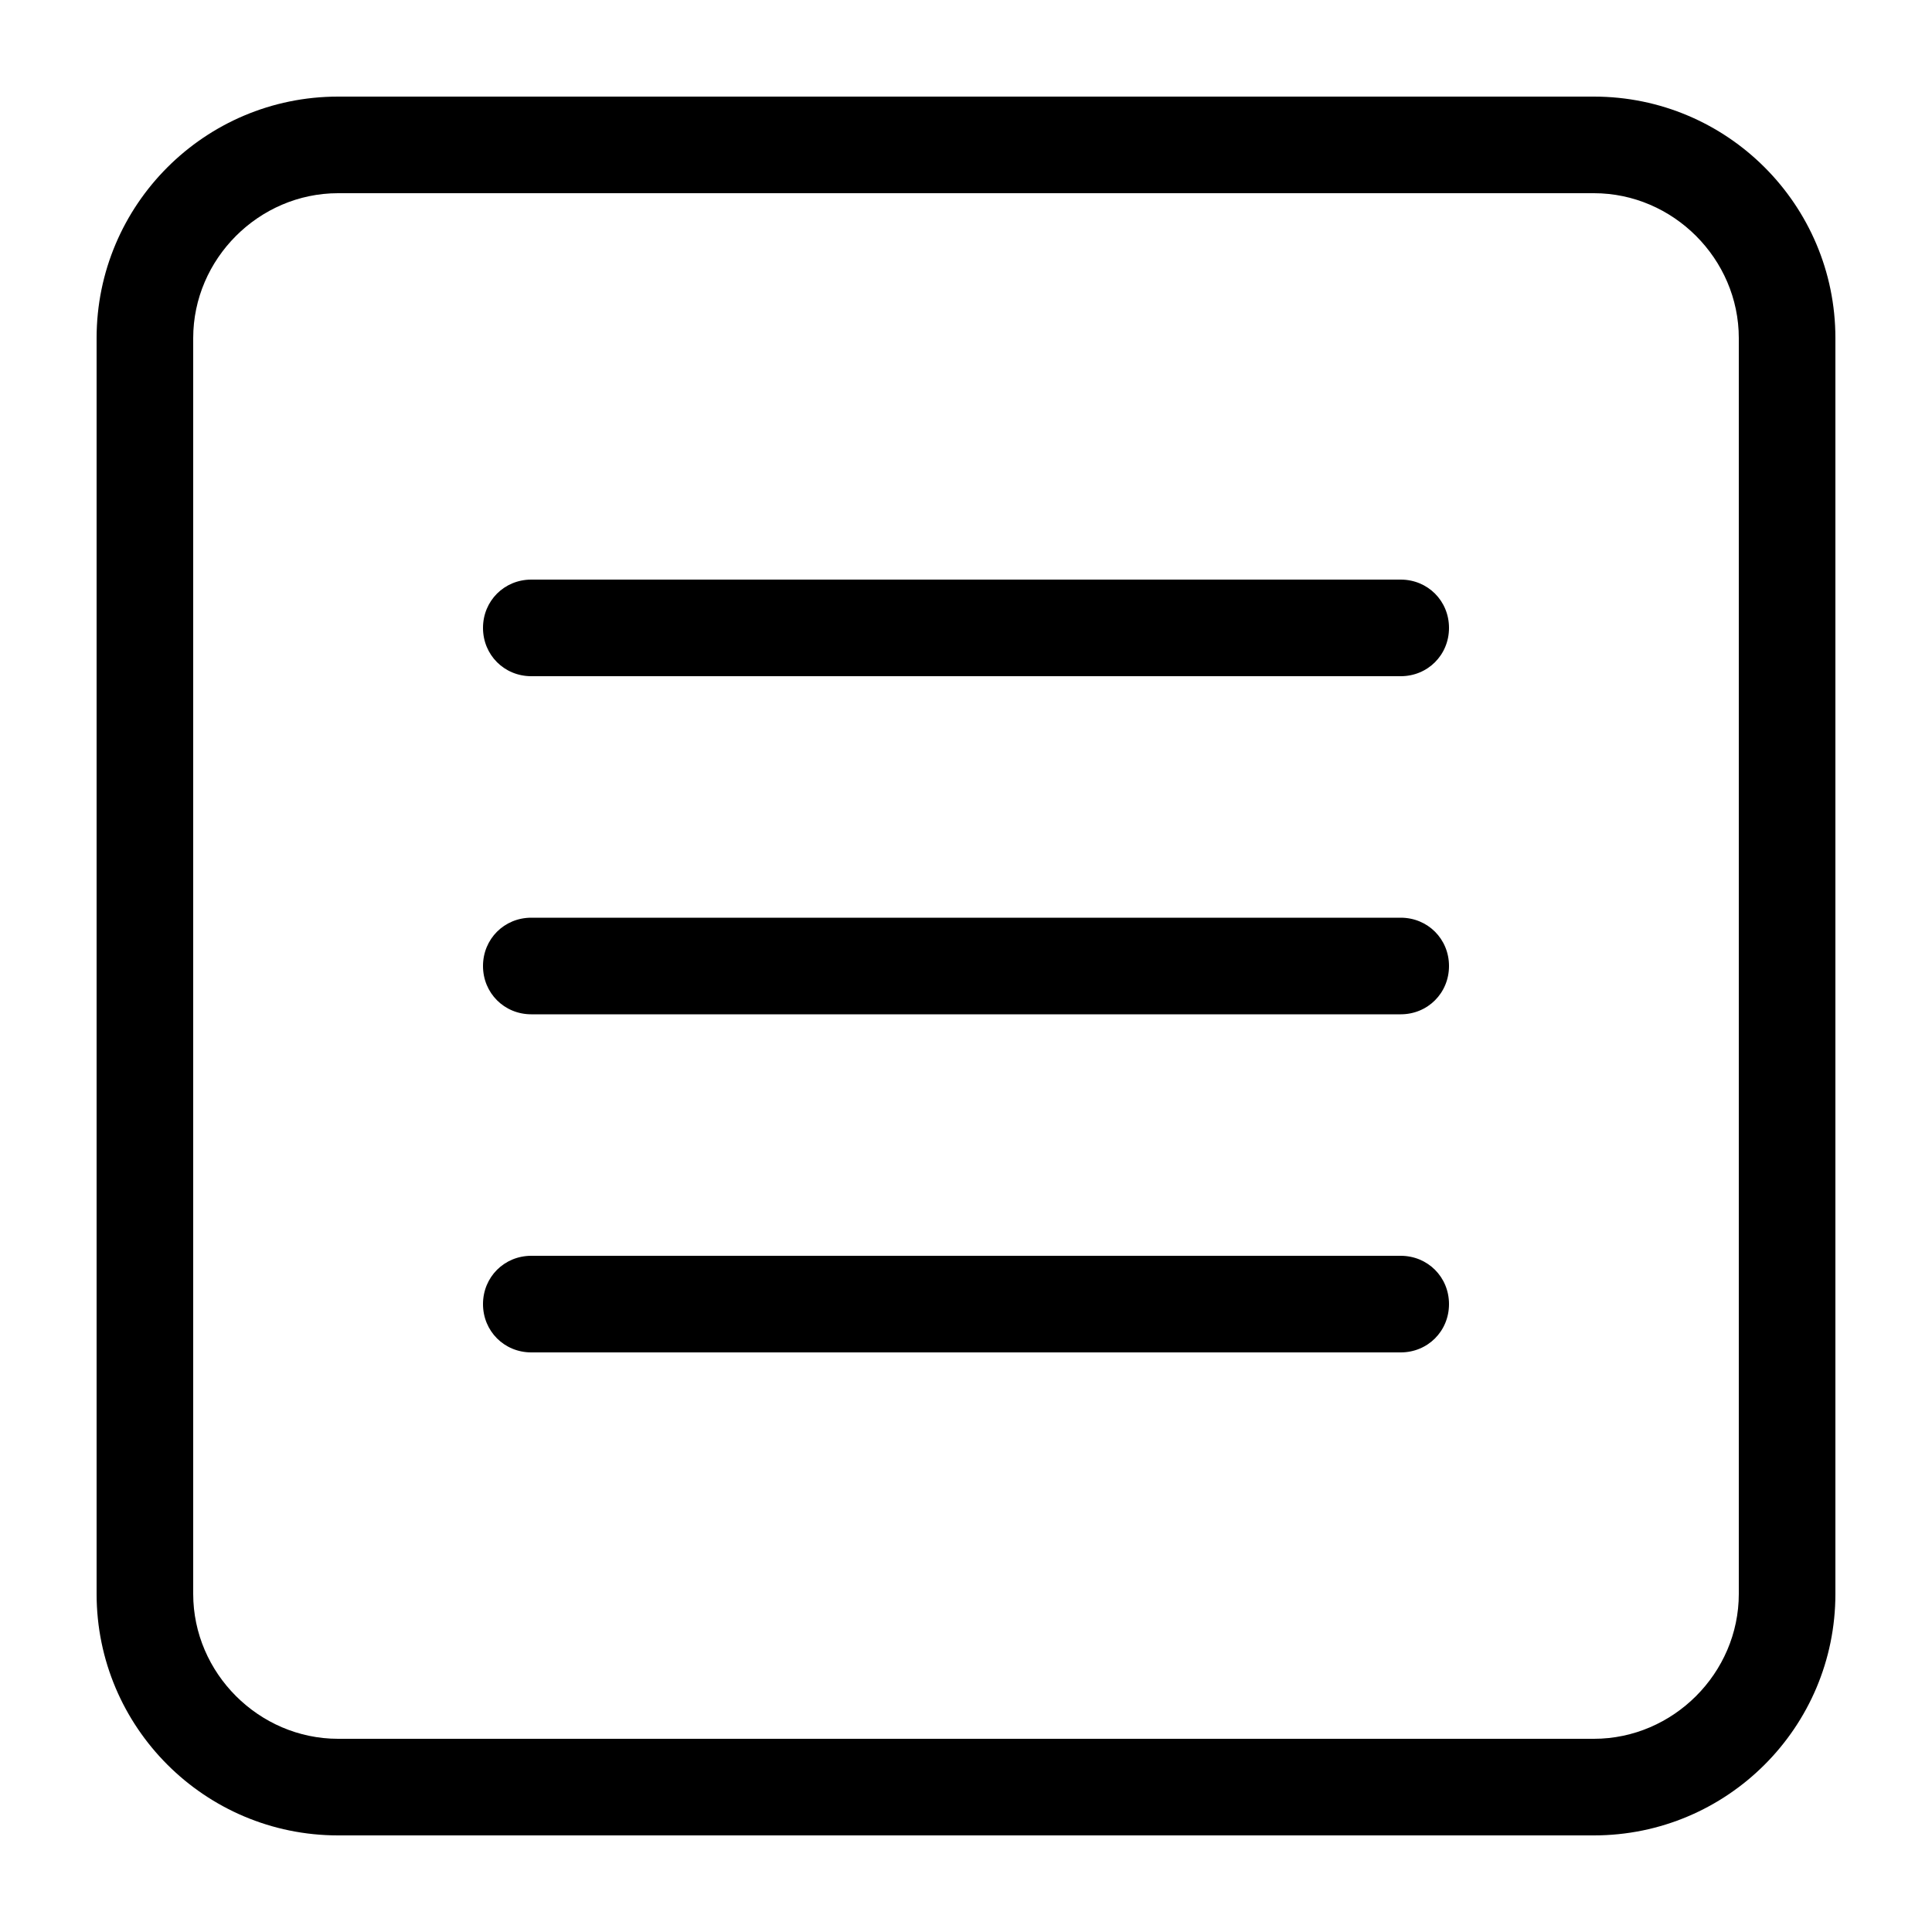
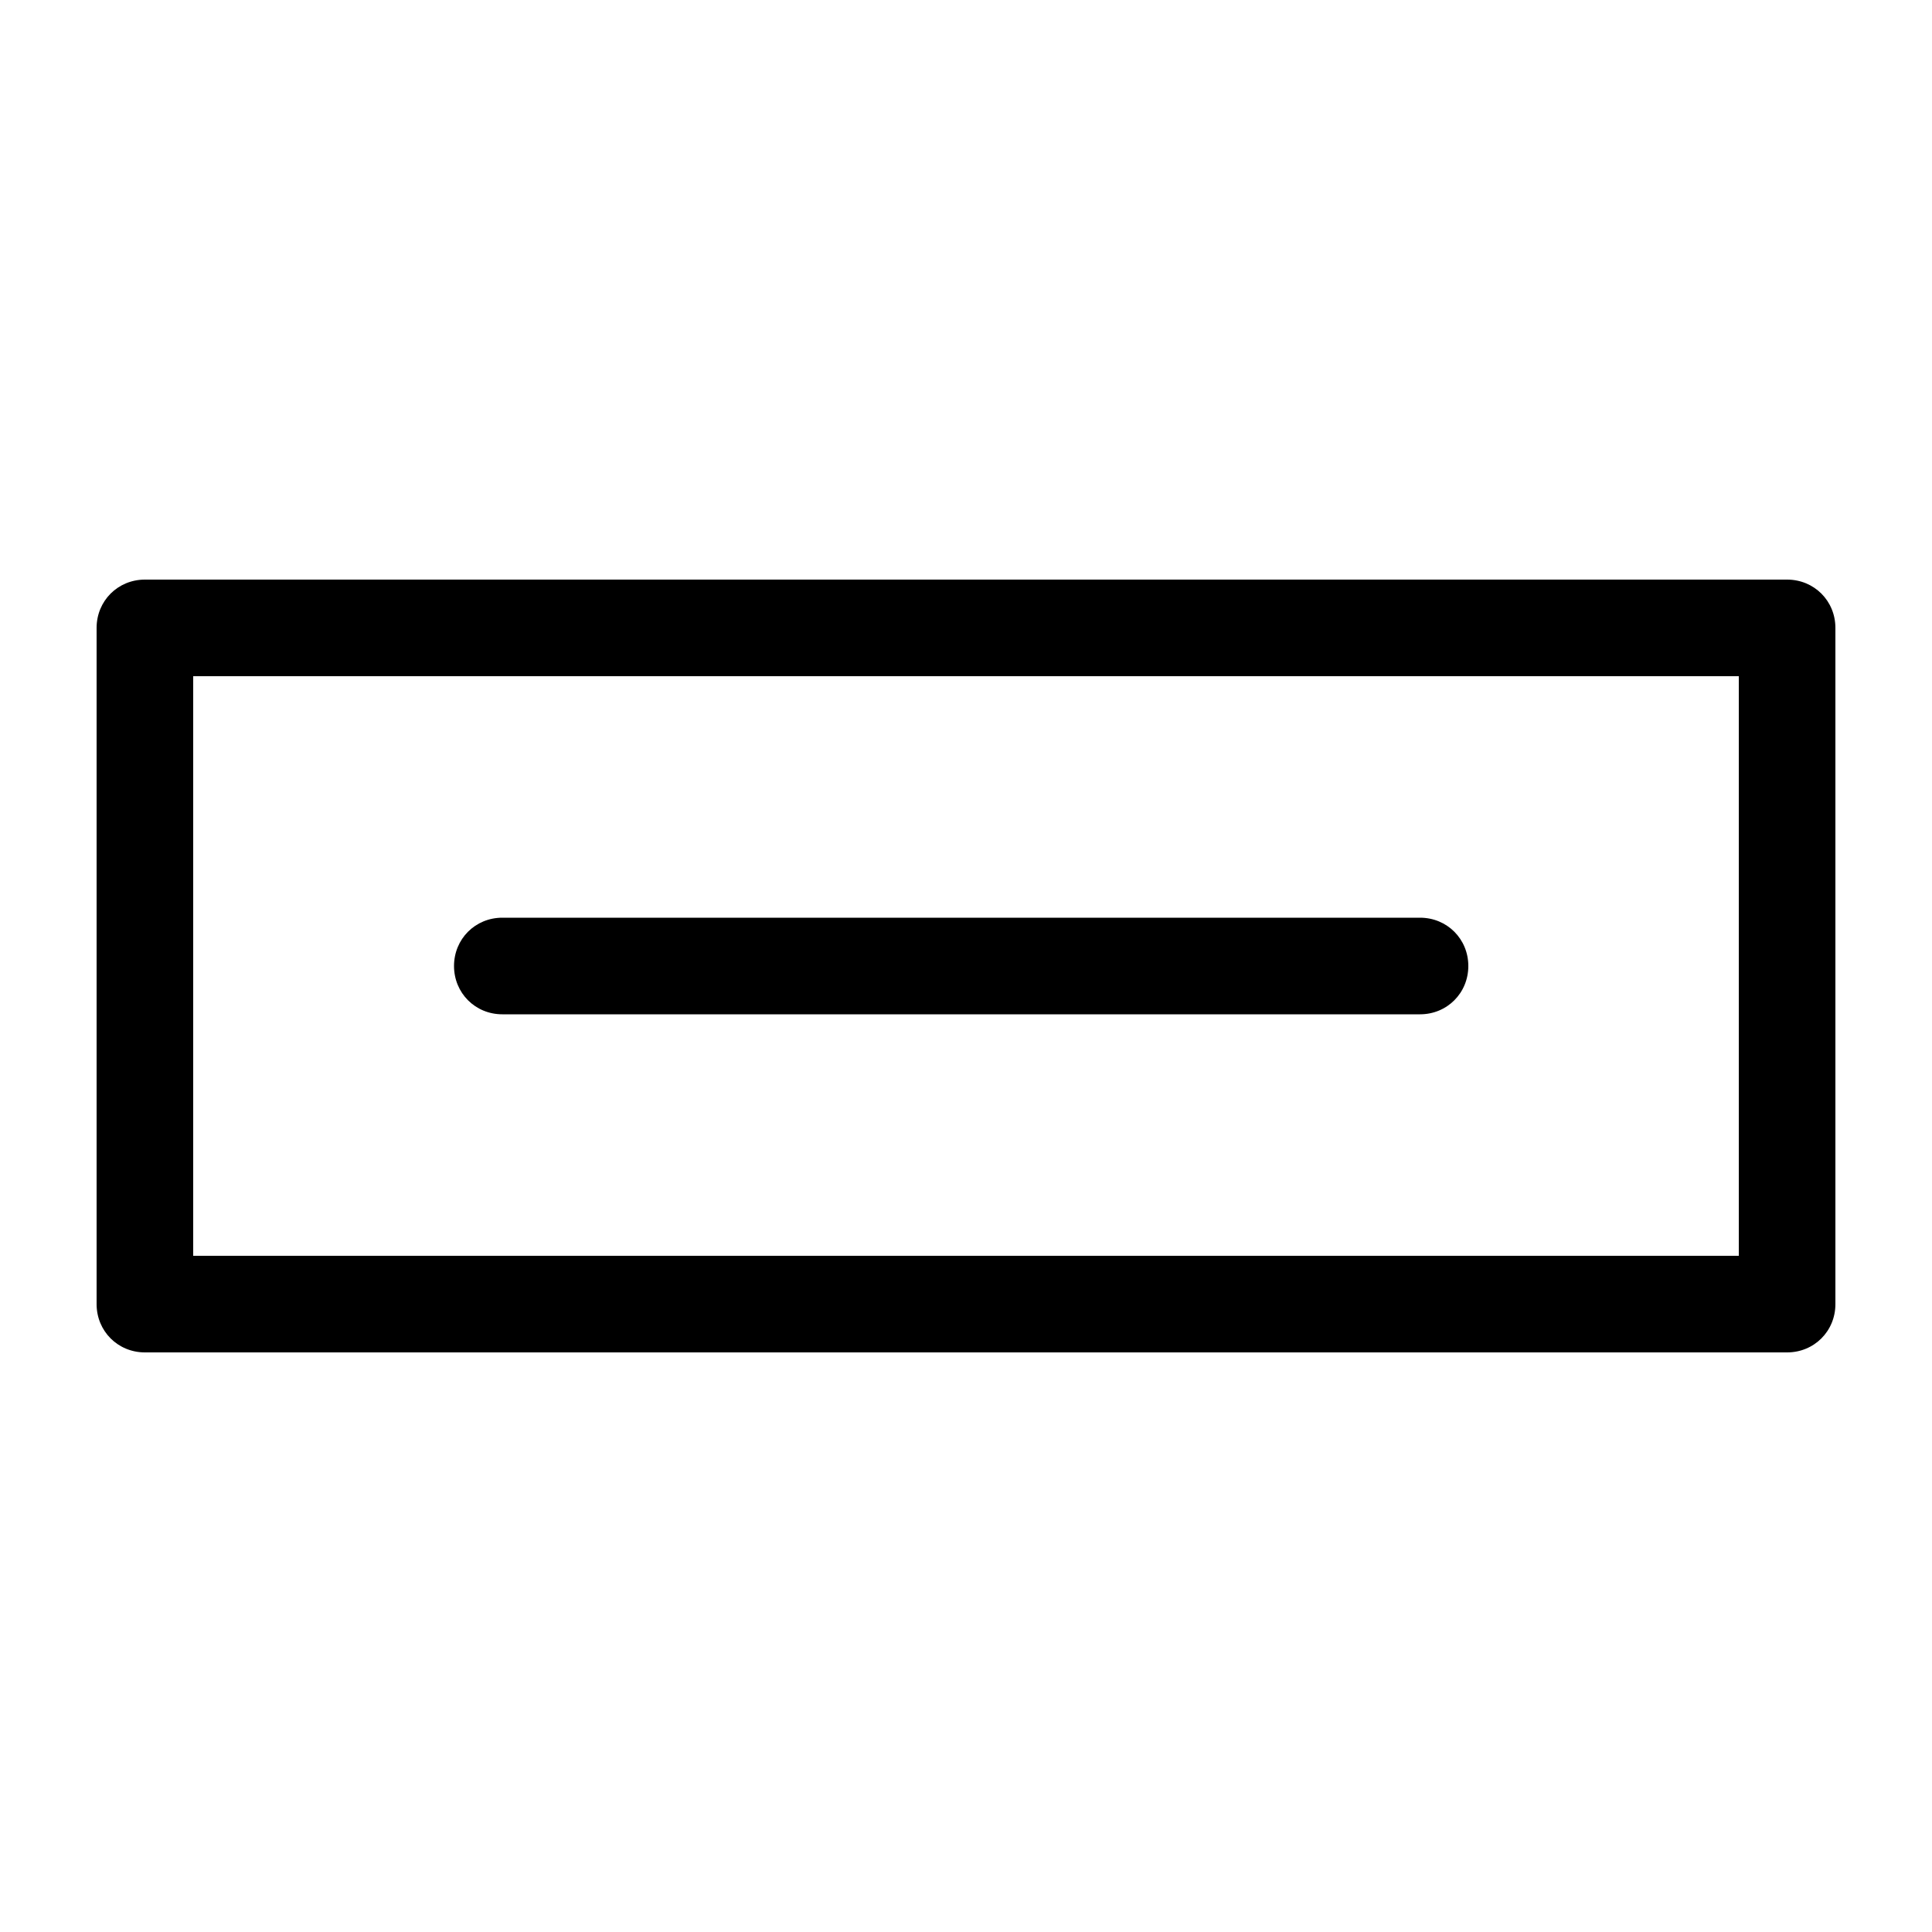
- <svg xmlns="http://www.w3.org/2000/svg" version="1.1" x="0px" y="0px" viewBox="0 0 100 100" enable-background="new 0 0 100 100" xml:space="preserve">
-   <path d="M82.5,5h-65C10.6,5,5,10.6,5,17.5v65C5,89.4,10.6,95,17.5,95h65C89.4,95,95,89.4,95,82.5v-65C95,10.6,89.4,5,82.5,5z   M90,82.5c0,4.1-3.4,7.5-7.5,7.5h-65c-4.1,0-7.5-3.4-7.5-7.5v-65c0-4.1,3.4-7.5,7.5-7.5h65c4.1,0,7.5,3.4,7.5,7.5V82.5z" />
-   <path d="M72.5,30h-45c-1.4,0-2.5,1.1-2.5,2.5s1.1,2.5,2.5,2.5h45c1.4,0,2.5-1.1,2.5-2.5S73.9,30,72.5,30z" />
-   <path d="M72.5,47.5h-45c-1.4,0-2.5,1.1-2.5,2.5s1.1,2.5,2.5,2.5h45c1.4,0,2.5-1.1,2.5-2.5S73.9,47.5,72.5,47.5z" />
-   <path d="M72.5,65h-45c-1.4,0-2.5,1.1-2.5,2.5s1.1,2.5,2.5,2.5h45c1.4,0,2.5-1.1,2.5-2.5S73.9,65,72.5,65z" />
+ <svg xmlns="http://www.w3.org/2000/svg" version="1.1" id="Layer_1" x="0px" y="0px" viewBox="-89 671 100 100" style="enable-background:new -89 671 100 100;" xml:space="preserve">
+   <path d="M3.5,701h-85c-1.4,0-2.5,1.1-2.5,2.5v35c0,1.4,1.1,2.5,2.5,2.5h85c1.4,0,2.5-1.1,2.5-2.5v-35C6,702.1,4.9,701,3.5,701z   M1,736h-80v-30H1V736z" />
+   <path d="M-15.5,718.5H-63c-1.4,0-2.5,1.1-2.5,2.5s1.1,2.5,2.5,2.5h47.5c1.4,0,2.5-1.1,2.5-2.5S-14.1,718.5-15.5,718.5z" />
</svg>
